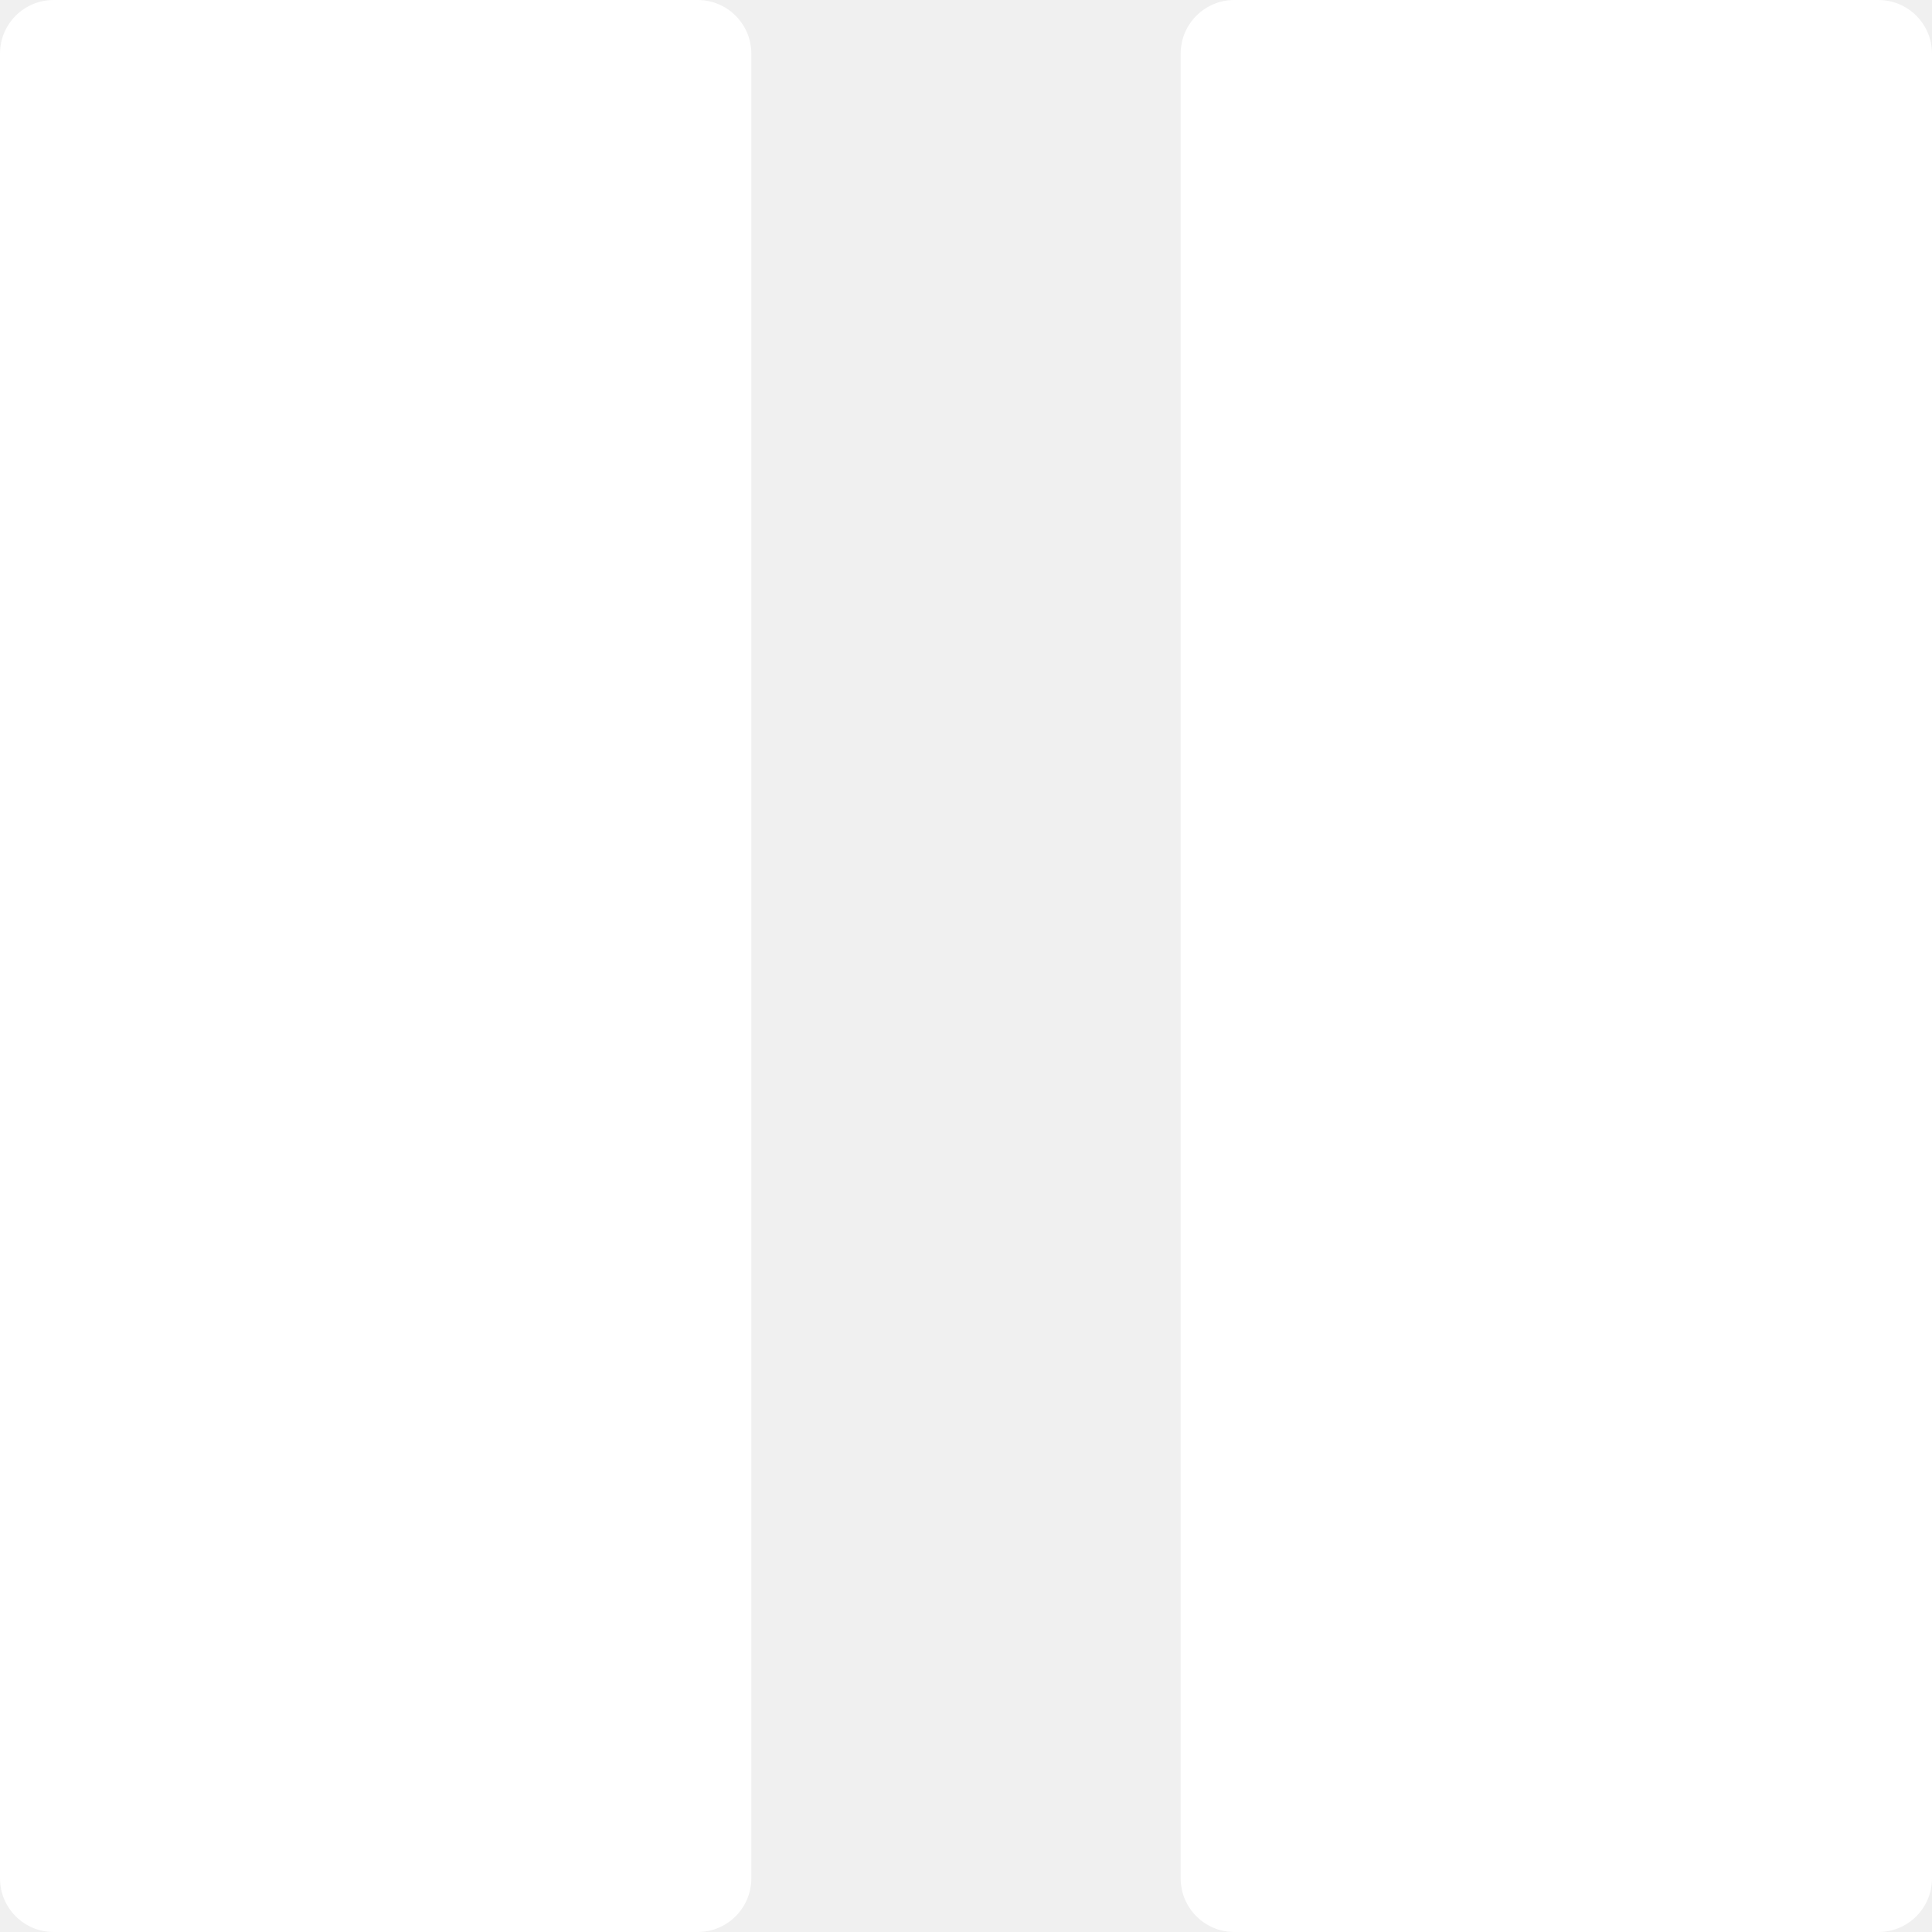
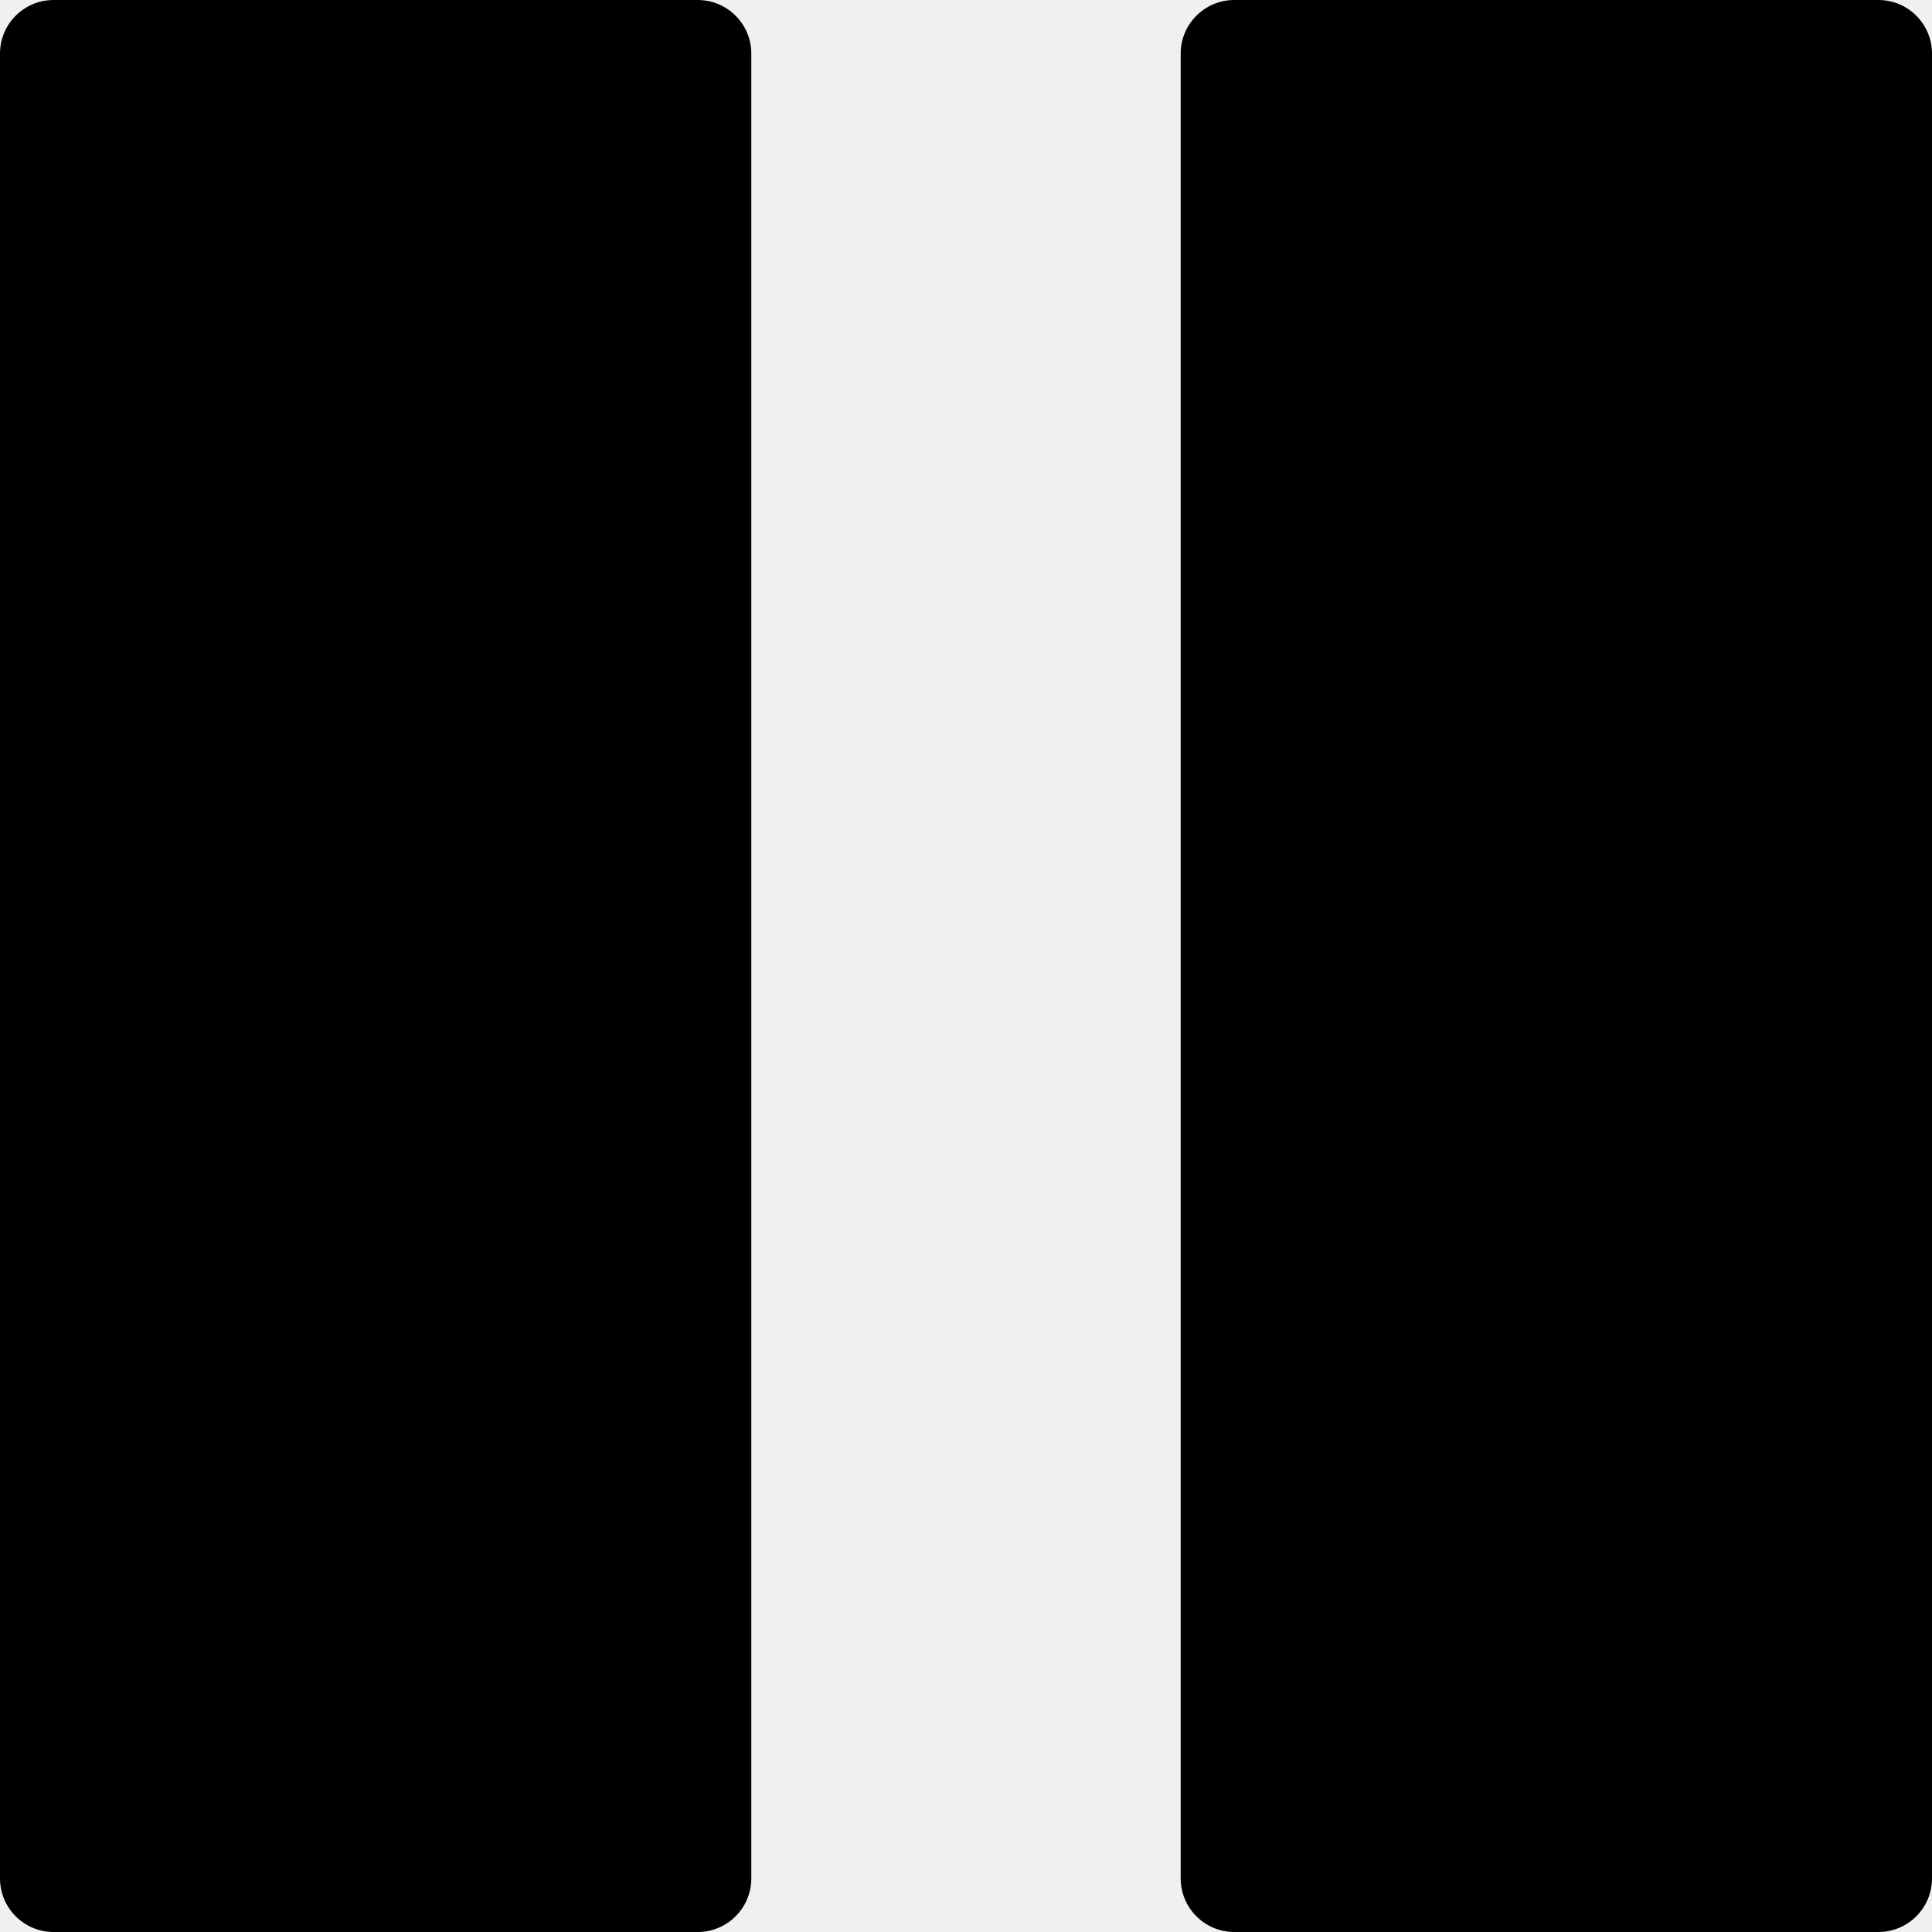
<svg width="16px" height="16px" viewBox="0 0 16 16" version="1.1">
-   <g fill="#FFFFFF">
+   <g fill="currentColor">
    <rect x="0" y="0" width="6.222" height="16" rx="0.444" />
    <rect x="9.778" y="0" width="6.222" height="16" rx="0.444" />
  </g>
</svg>
